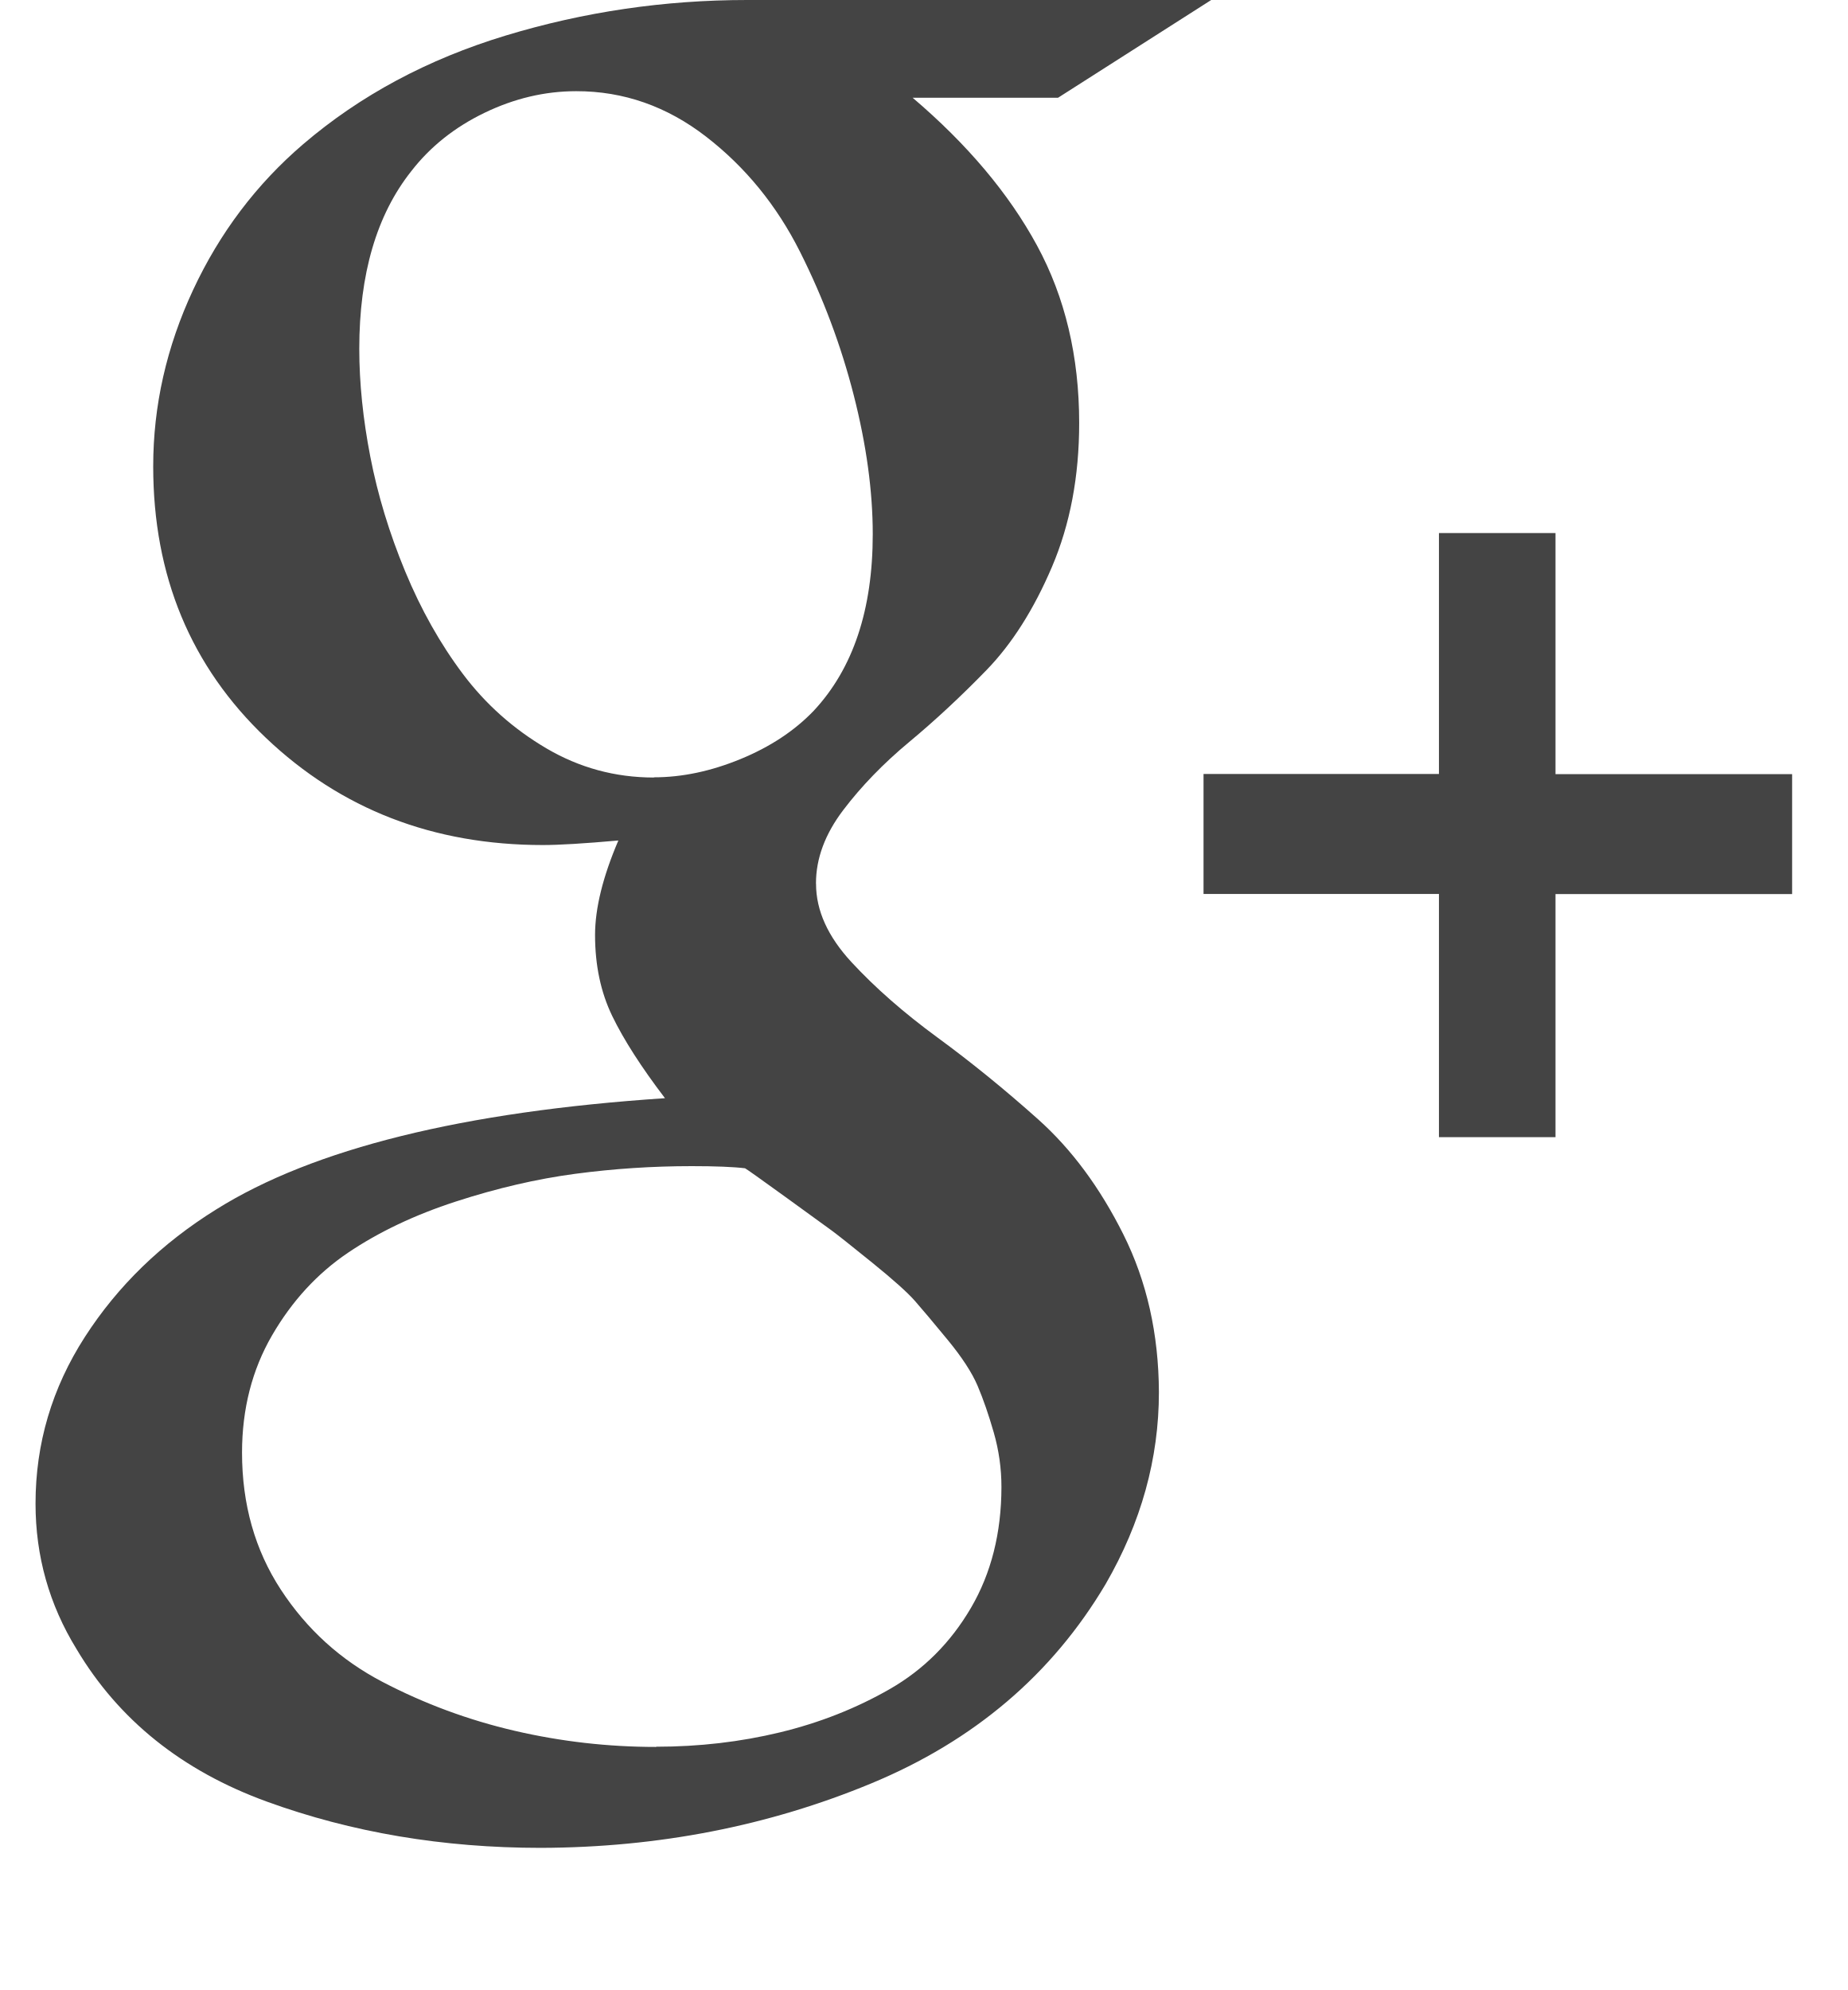
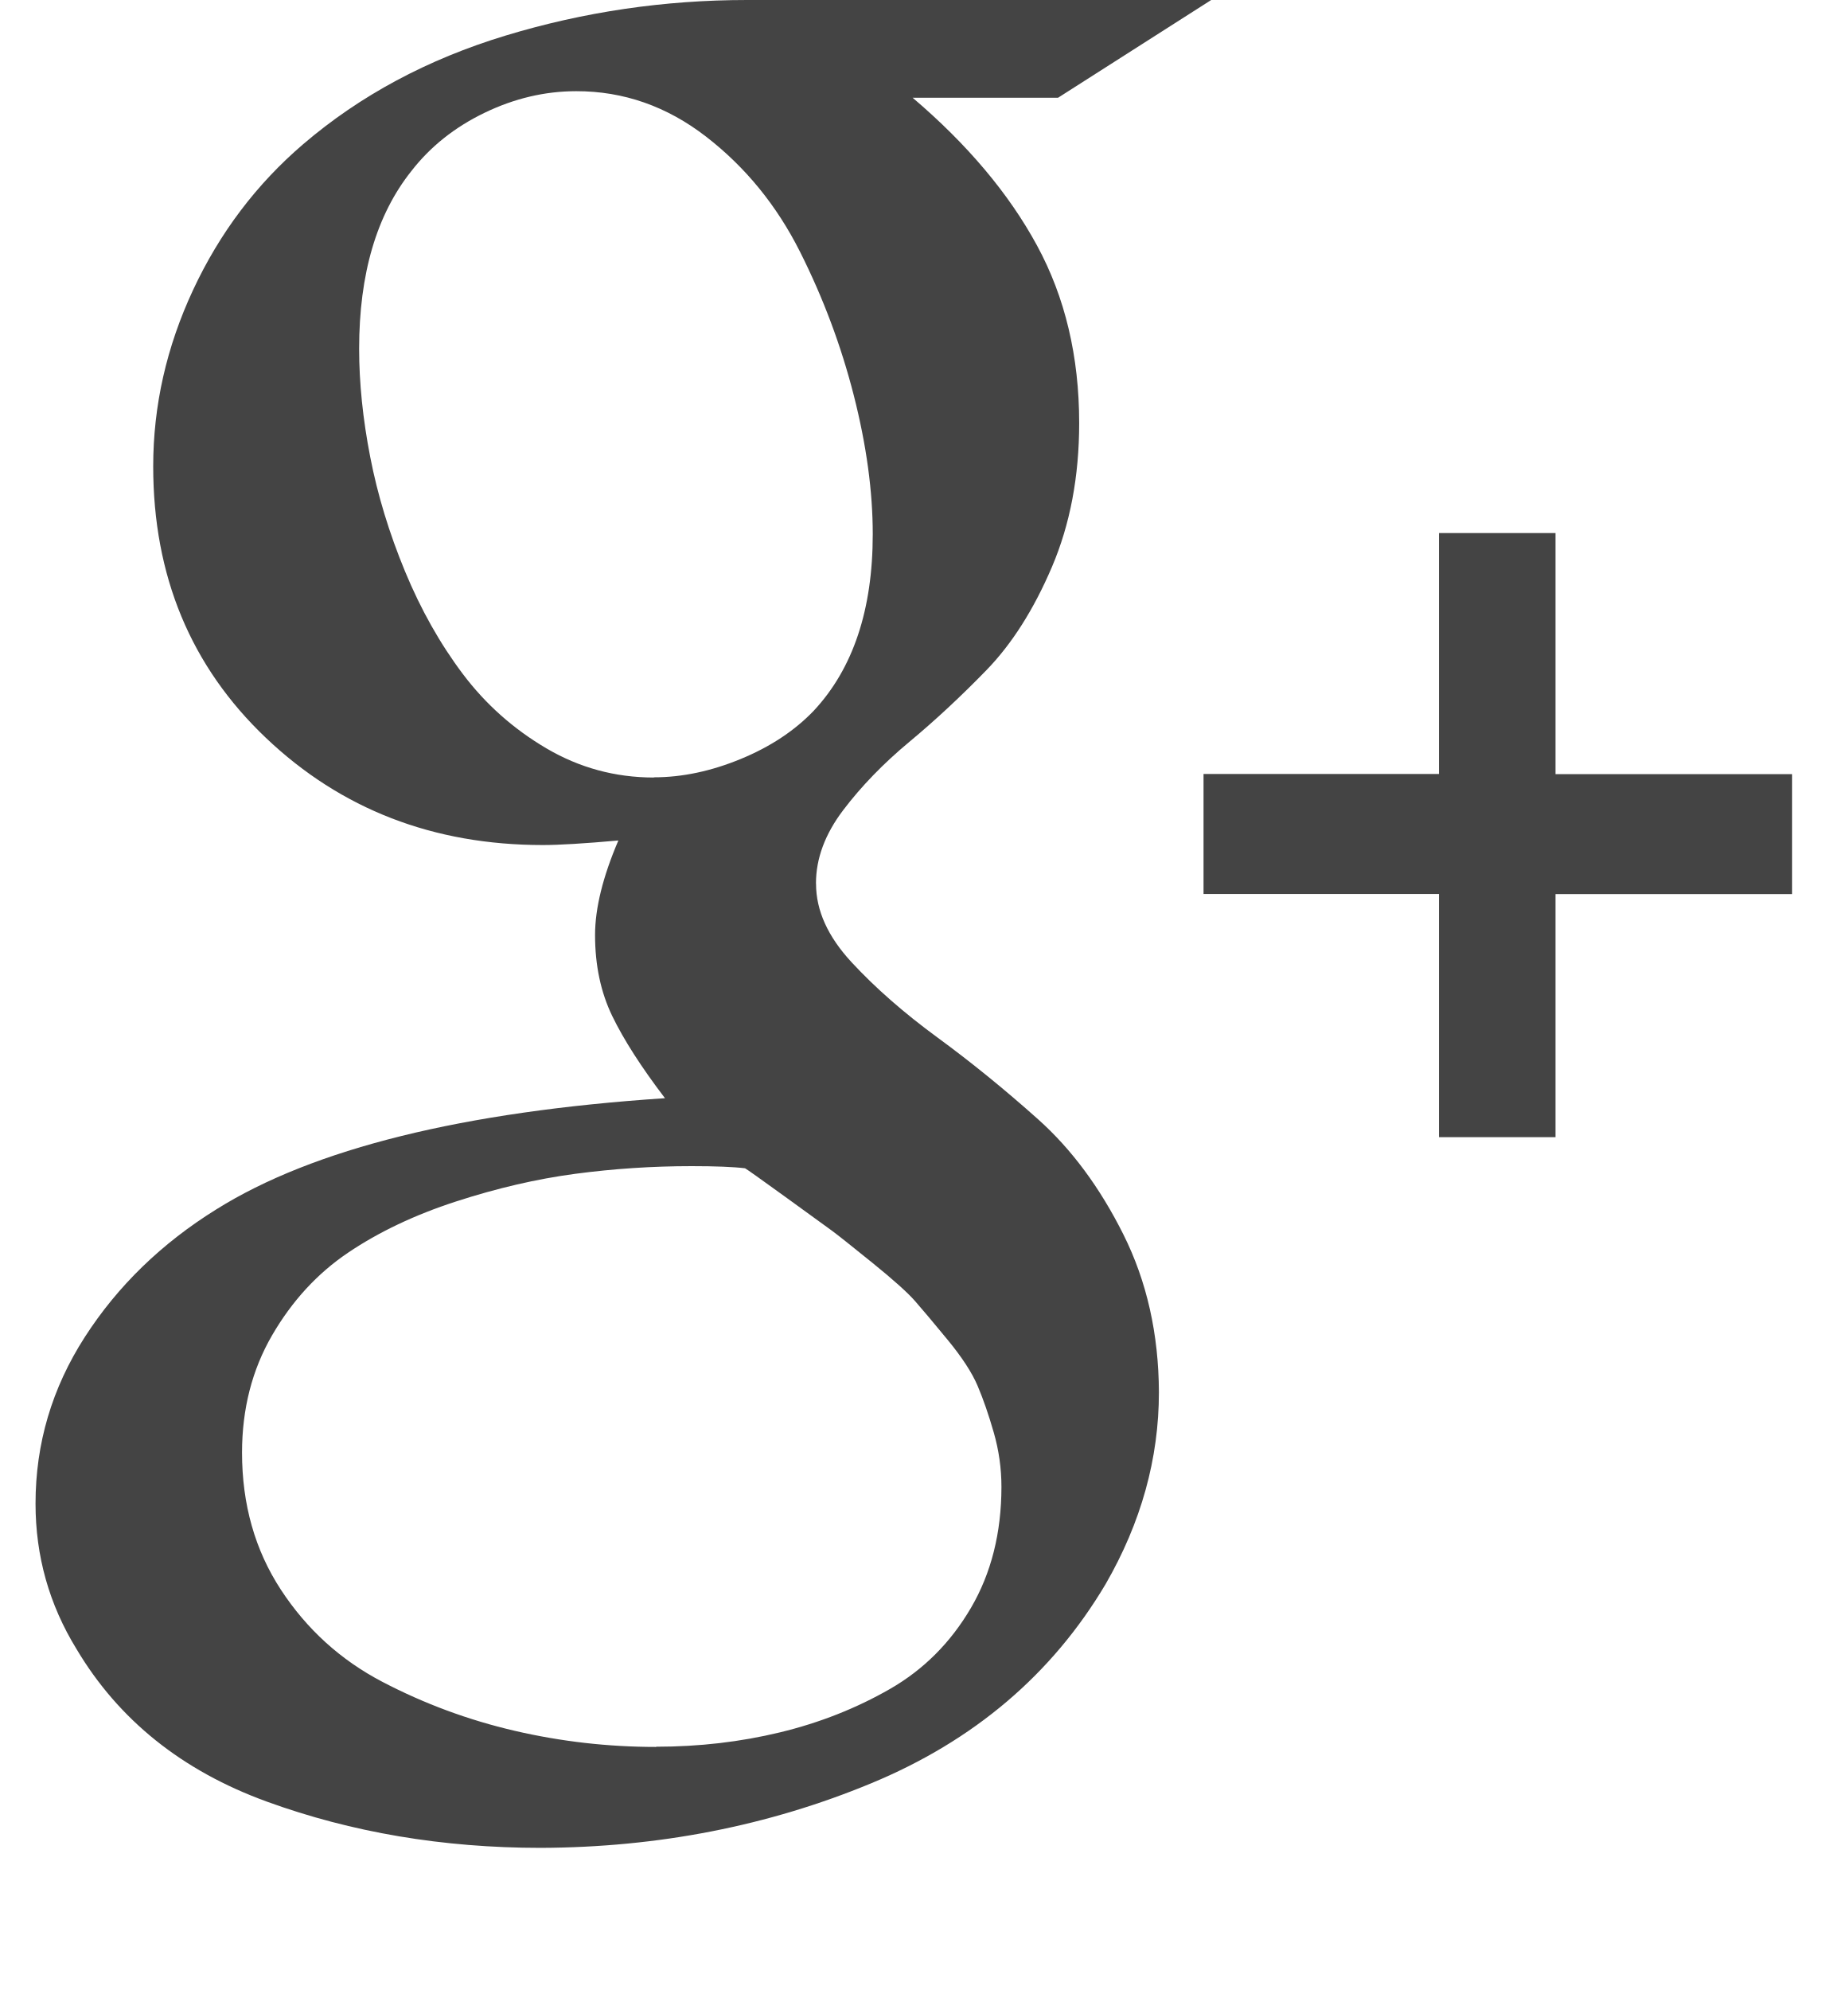
<svg xmlns="http://www.w3.org/2000/svg" width="26" height="28" viewBox="0 0 26 28">
-   <path fill="#444" d="M11.484 12.437q0 .562.5 1.102t1.21 1.06 1.415 1.15 1.2 1.62.5 2.22q0 1.403-.75 2.7-1.13 1.906-3.3 2.805T7.61 26q-2.064 0-3.853-.65t-2.68-2.147Q.5 22.265.5 21.156q0-1.266.694-2.344t1.852-1.797q2.047-1.28 6.312-1.563-.5-.656-.742-1.156t-.242-1.14q0-.563.328-1.33-.72.064-1.062.064-2.312 0-3.898-1.508t-1.586-3.82q0-1.28.562-2.484T4.265 2.03Q5.468 1 7.117.5t3.398-.5h6.53L14.89 1.375h-2.047q1.156.984 1.75 2.078t.594 2.5q0 1.125-.383 2.023t-.922 1.453-1.086 1.01-.93.96-.383 1.03zm-2.28-1.5q.593 0 1.218-.257t1.03-.68q.83-.89.83-2.484 0-.906-.267-1.953t-.758-2.023-1.32-1.617-1.828-.64q-.66 0-1.29.304t-1.03.82q-.733.922-.733 2.5 0 .72.156 1.523t.49 1.61.813 1.444T7.69 10.53t1.508.41zm.03 13.64q.906 0 1.742-.202t1.547-.61 1.14-1.14.43-1.703q0-.39-.108-.766t-.227-.656-.422-.648-.46-.547-.603-.54-.57-.452-.648-.47-.57-.405q-.25-.03-.75-.03-.828 0-1.64.108t-1.68.39-1.517.72-1.07 1.164-.422 1.648q0 1.094.547 1.93t1.43 1.297 1.86.688 1.99.227zM21.89 10.892h3.33v1.688h-3.33V16h-1.64v-3.422h-3.313V10.89h3.313V7.5h1.64v3.39z" />
+   <path fill="#444" d="M11.484 12.437q0 .562.5 1.102t1.21 1.06 1.415 1.15 1.2 1.62.5 2.22q0 1.4-.75 2.7-1.13 1.904-3.3 2.803T7.61 26q-2.064 0-3.853-.65t-2.68-2.147Q.5 22.265.5 21.156q0-1.266.694-2.344t1.852-1.797q2.047-1.28 6.312-1.563-.5-.656-.742-1.156t-.242-1.14q0-.563.328-1.33-.72.064-1.062.064-2.312 0-3.898-1.508t-1.586-3.82q0-1.28.562-2.484T4.265 2.03Q5.468 1 7.117.5t3.398-.5h6.53L14.89 1.375h-2.047q1.156.984 1.75 2.078t.594 2.5q0 1.125-.383 2.023t-.922 1.453-1.086 1.01-.93.96-.383 1.03zm-2.28-1.5q.593 0 1.218-.257t1.03-.68q.83-.89.83-2.484 0-.906-.267-1.953t-.758-2.023-1.32-1.617-1.828-.64q-.66 0-1.29.304t-1.03.82q-.735.922-.735 2.5 0 .72.156 1.523t.49 1.61.814 1.444T7.69 10.53t1.508.41zm.03 13.64q.906 0 1.742-.202t1.547-.61 1.14-1.14.43-1.703q0-.39-.108-.766t-.227-.656-.422-.648-.46-.547-.603-.54-.57-.452-.648-.47-.57-.405q-.25-.03-.75-.03-.828 0-1.64.108t-1.68.39-1.517.72-1.07 1.164-.422 1.648q0 1.094.547 1.93t1.43 1.297 1.86.688 1.99.227zM21.89 10.892h3.33v1.688h-3.33V16h-1.64v-3.422h-3.313V10.89h3.313V7.5h1.64v3.39z" />
</svg>
